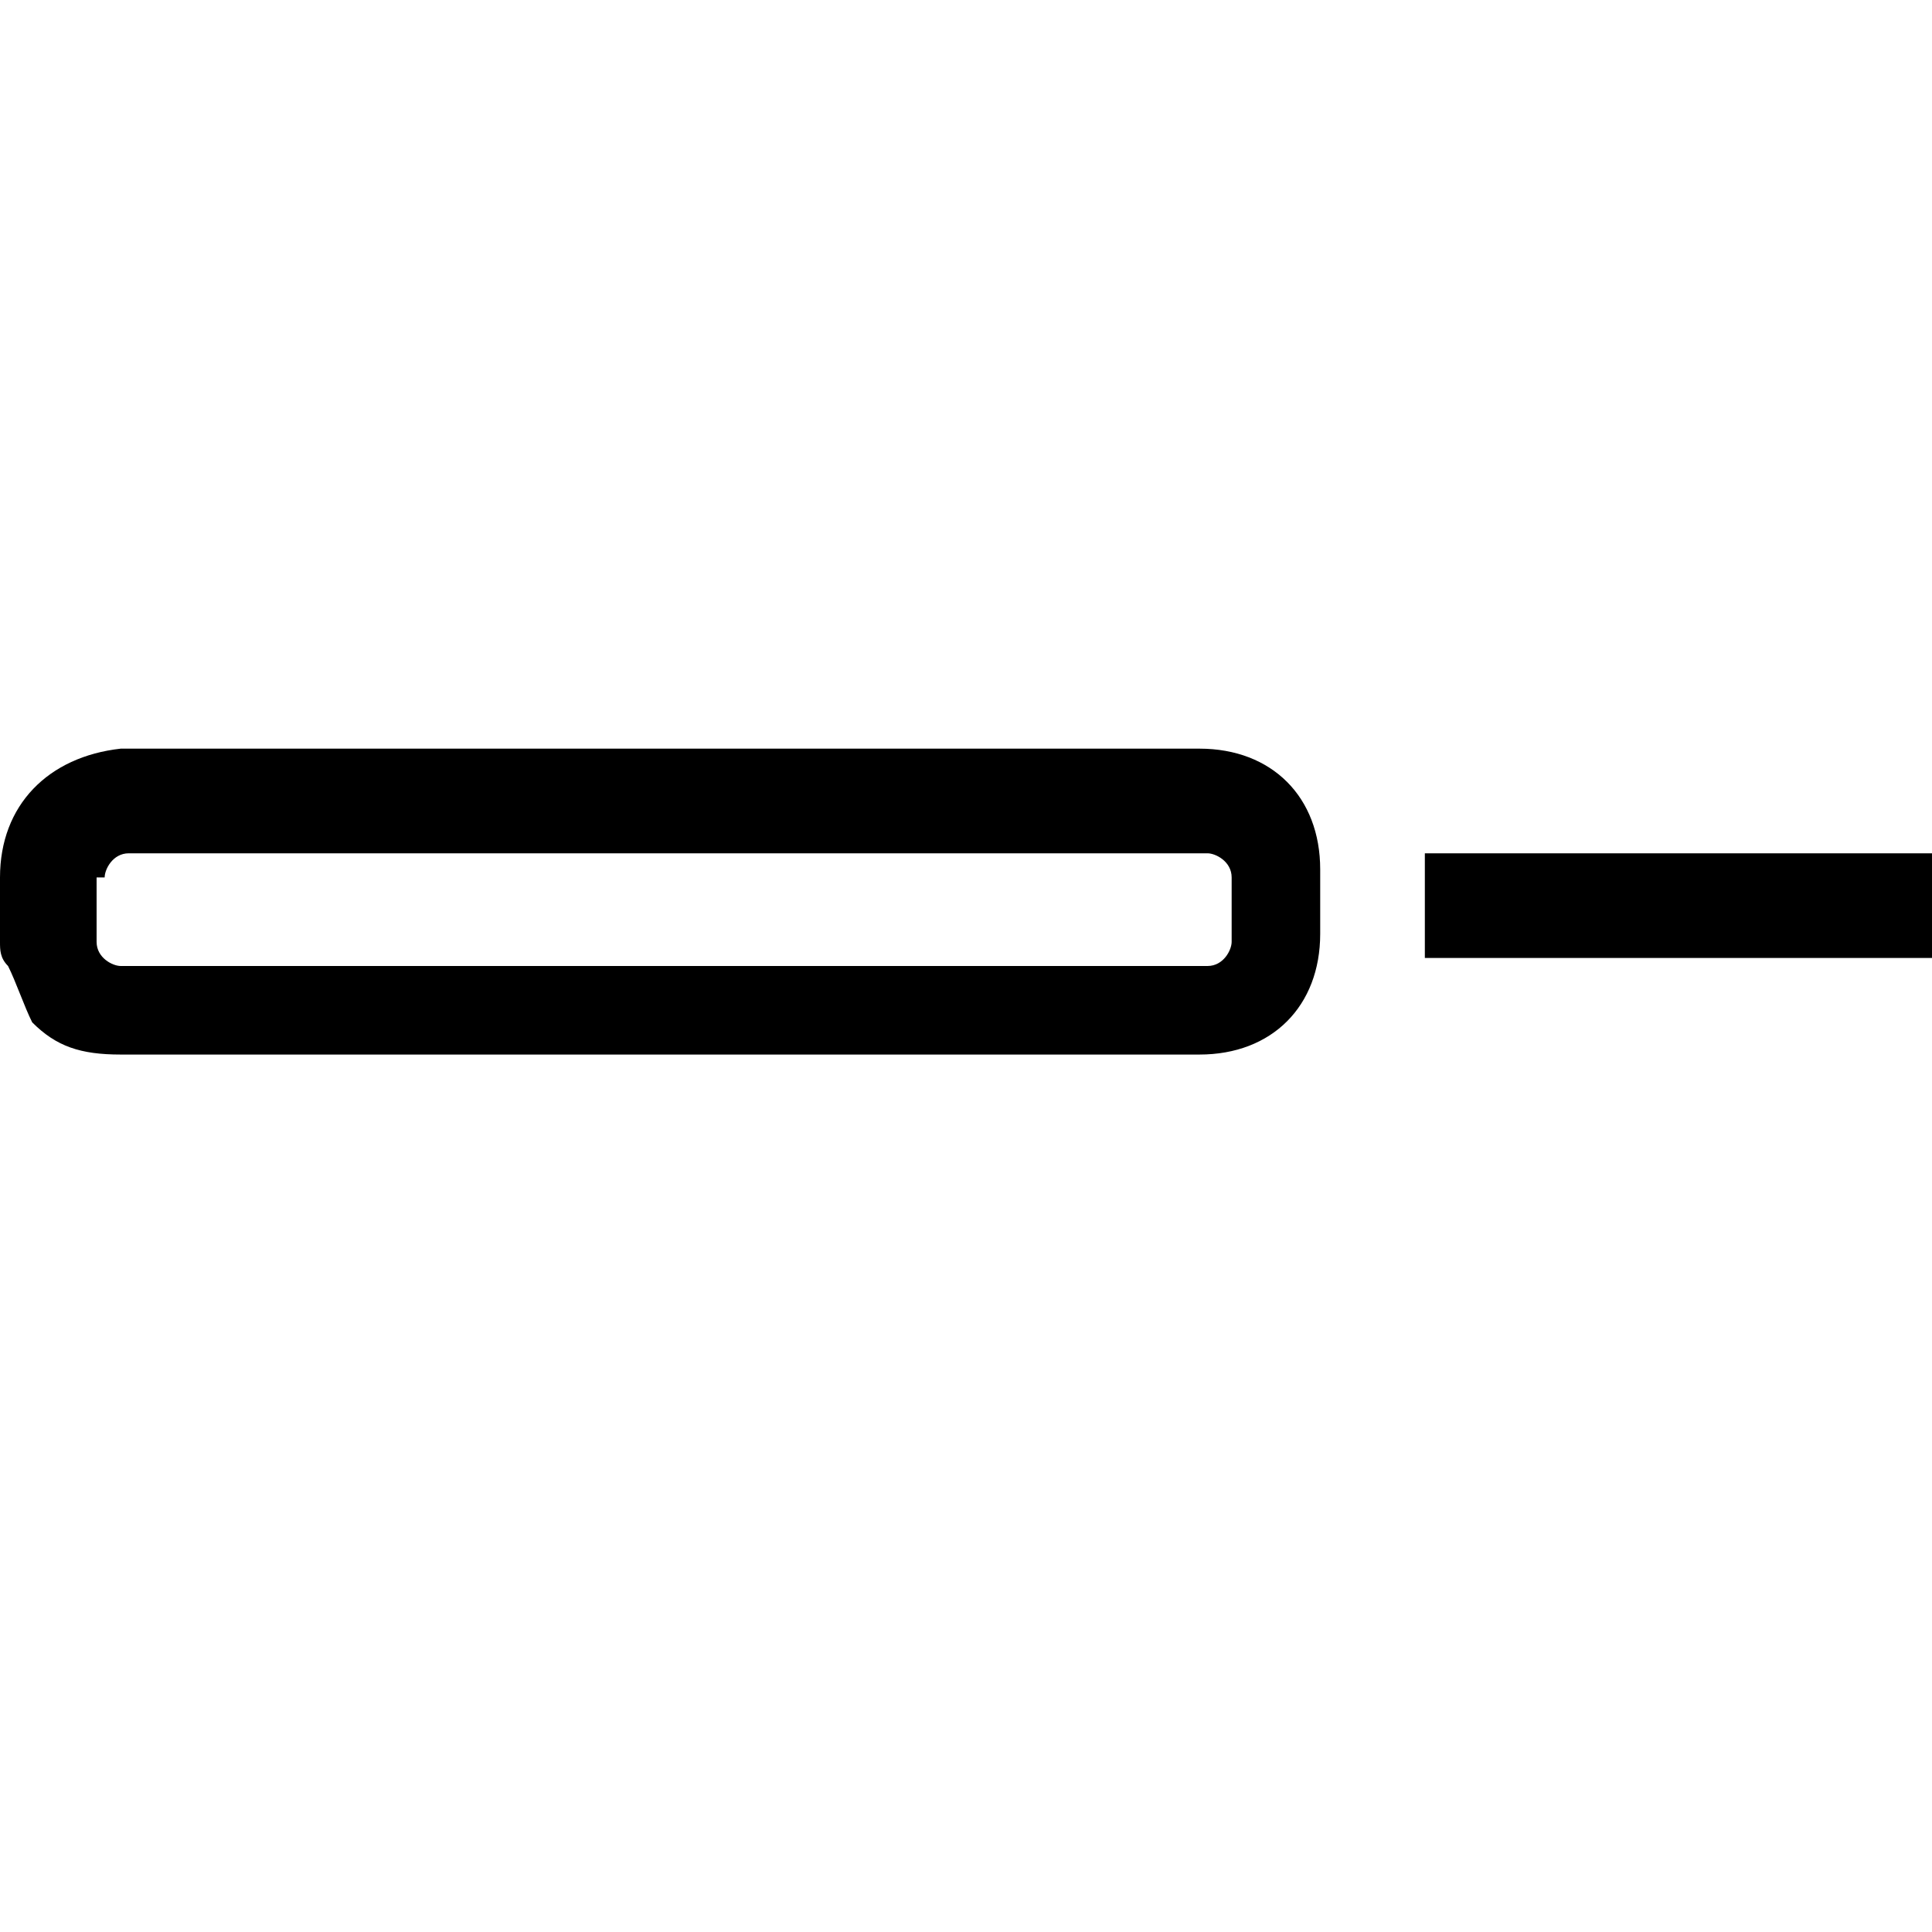
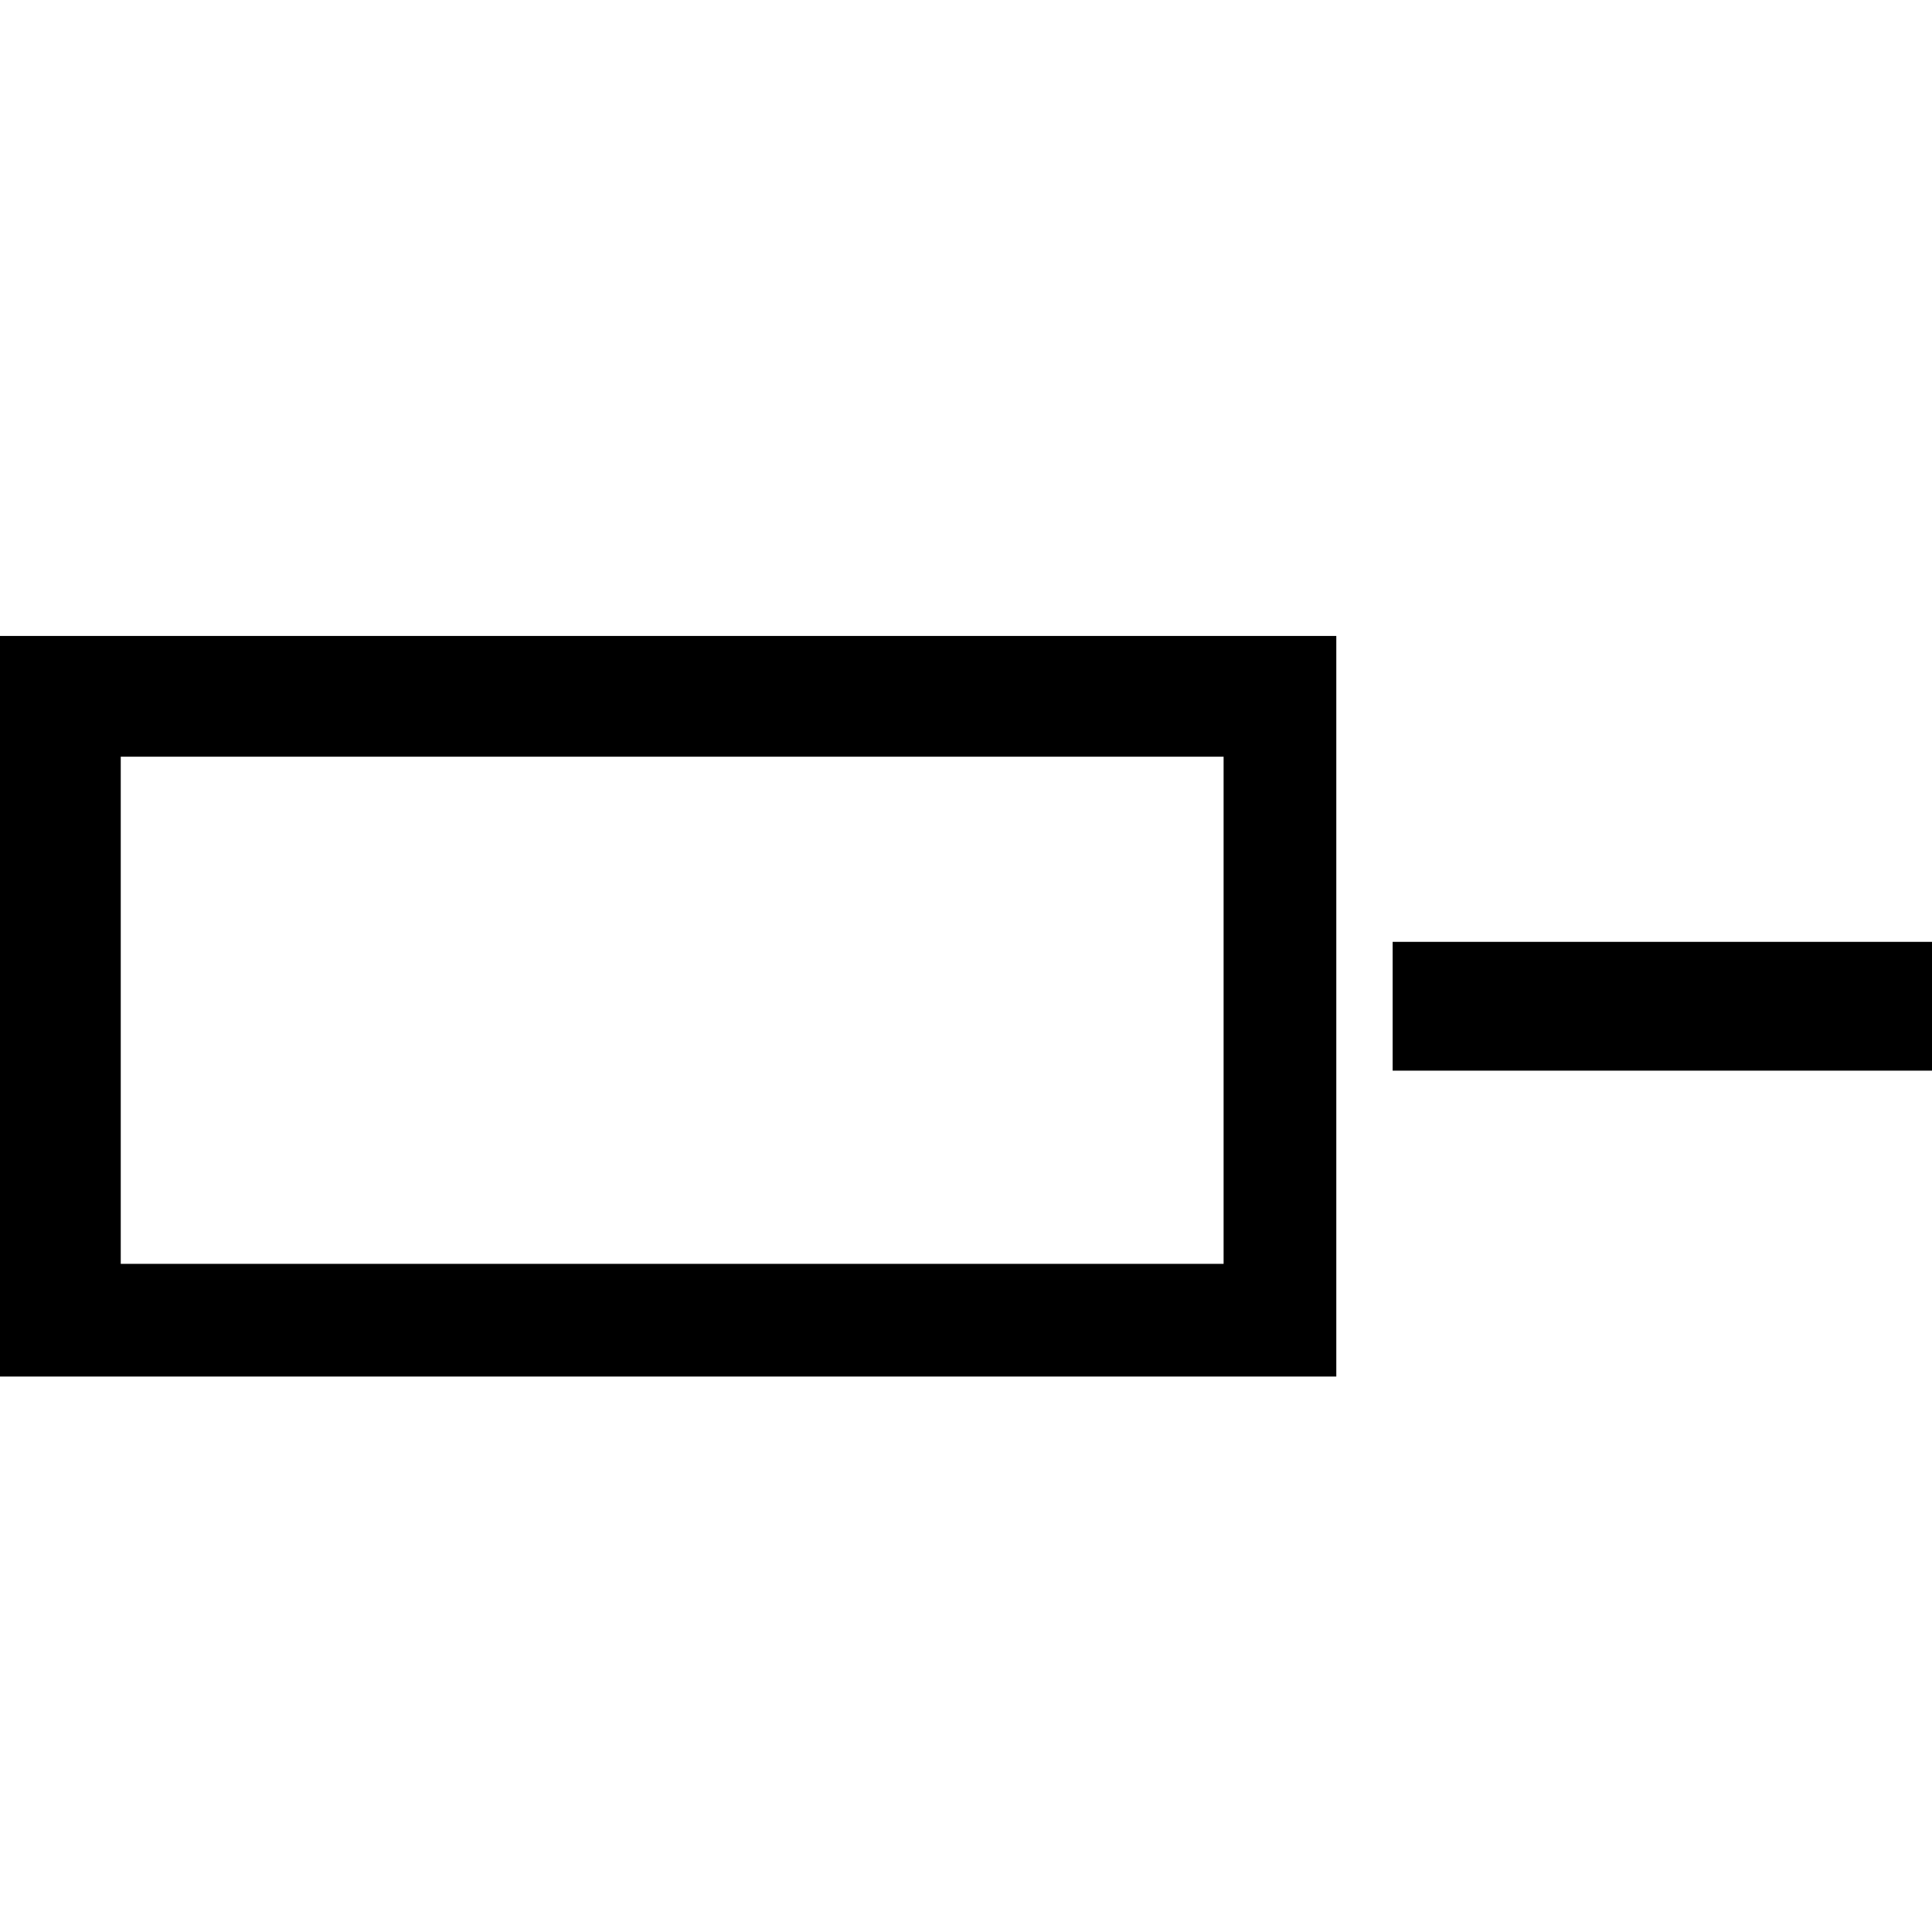
<svg xmlns="http://www.w3.org/2000/svg" version="1.1" id="Layer_1" x="0px" y="0px" viewBox="0 0 24 24" style="enable-background:new 0 0 24 24;" xml:space="preserve">
-   <path d="M0.4,12.7c0.3,0.3,0.6,0.4,1.1,0.4h13.4c0.9,0,1.5-0.6,1.5-1.5v-0.8c0-0.9-0.6-1.5-1.5-1.5H1.5C0.6,9.4,0,10,0,10.9v0.8  c0,0.1,0,0.2,0.1,0.3C0.2,12.2,0.3,12.5,0.4,12.7z M1.3,10.9c0-0.1,0.1-0.3,0.3-0.3h13.4c0.1,0,0.3,0.1,0.3,0.3v0.8  c0,0.1-0.1,0.3-0.3,0.3H1.5c-0.1,0-0.3-0.1-0.3-0.3V10.9z M24,10.6v1.3h-6.3v-1.3H24z" />
+   <path d="M0,17.1h16.6V7.9H0V17.1z M1.5,9.4h13.7v6.3H1.5V9.4z M24,11.7v1.6h-6.7v-1.6H24z" />
</svg>
